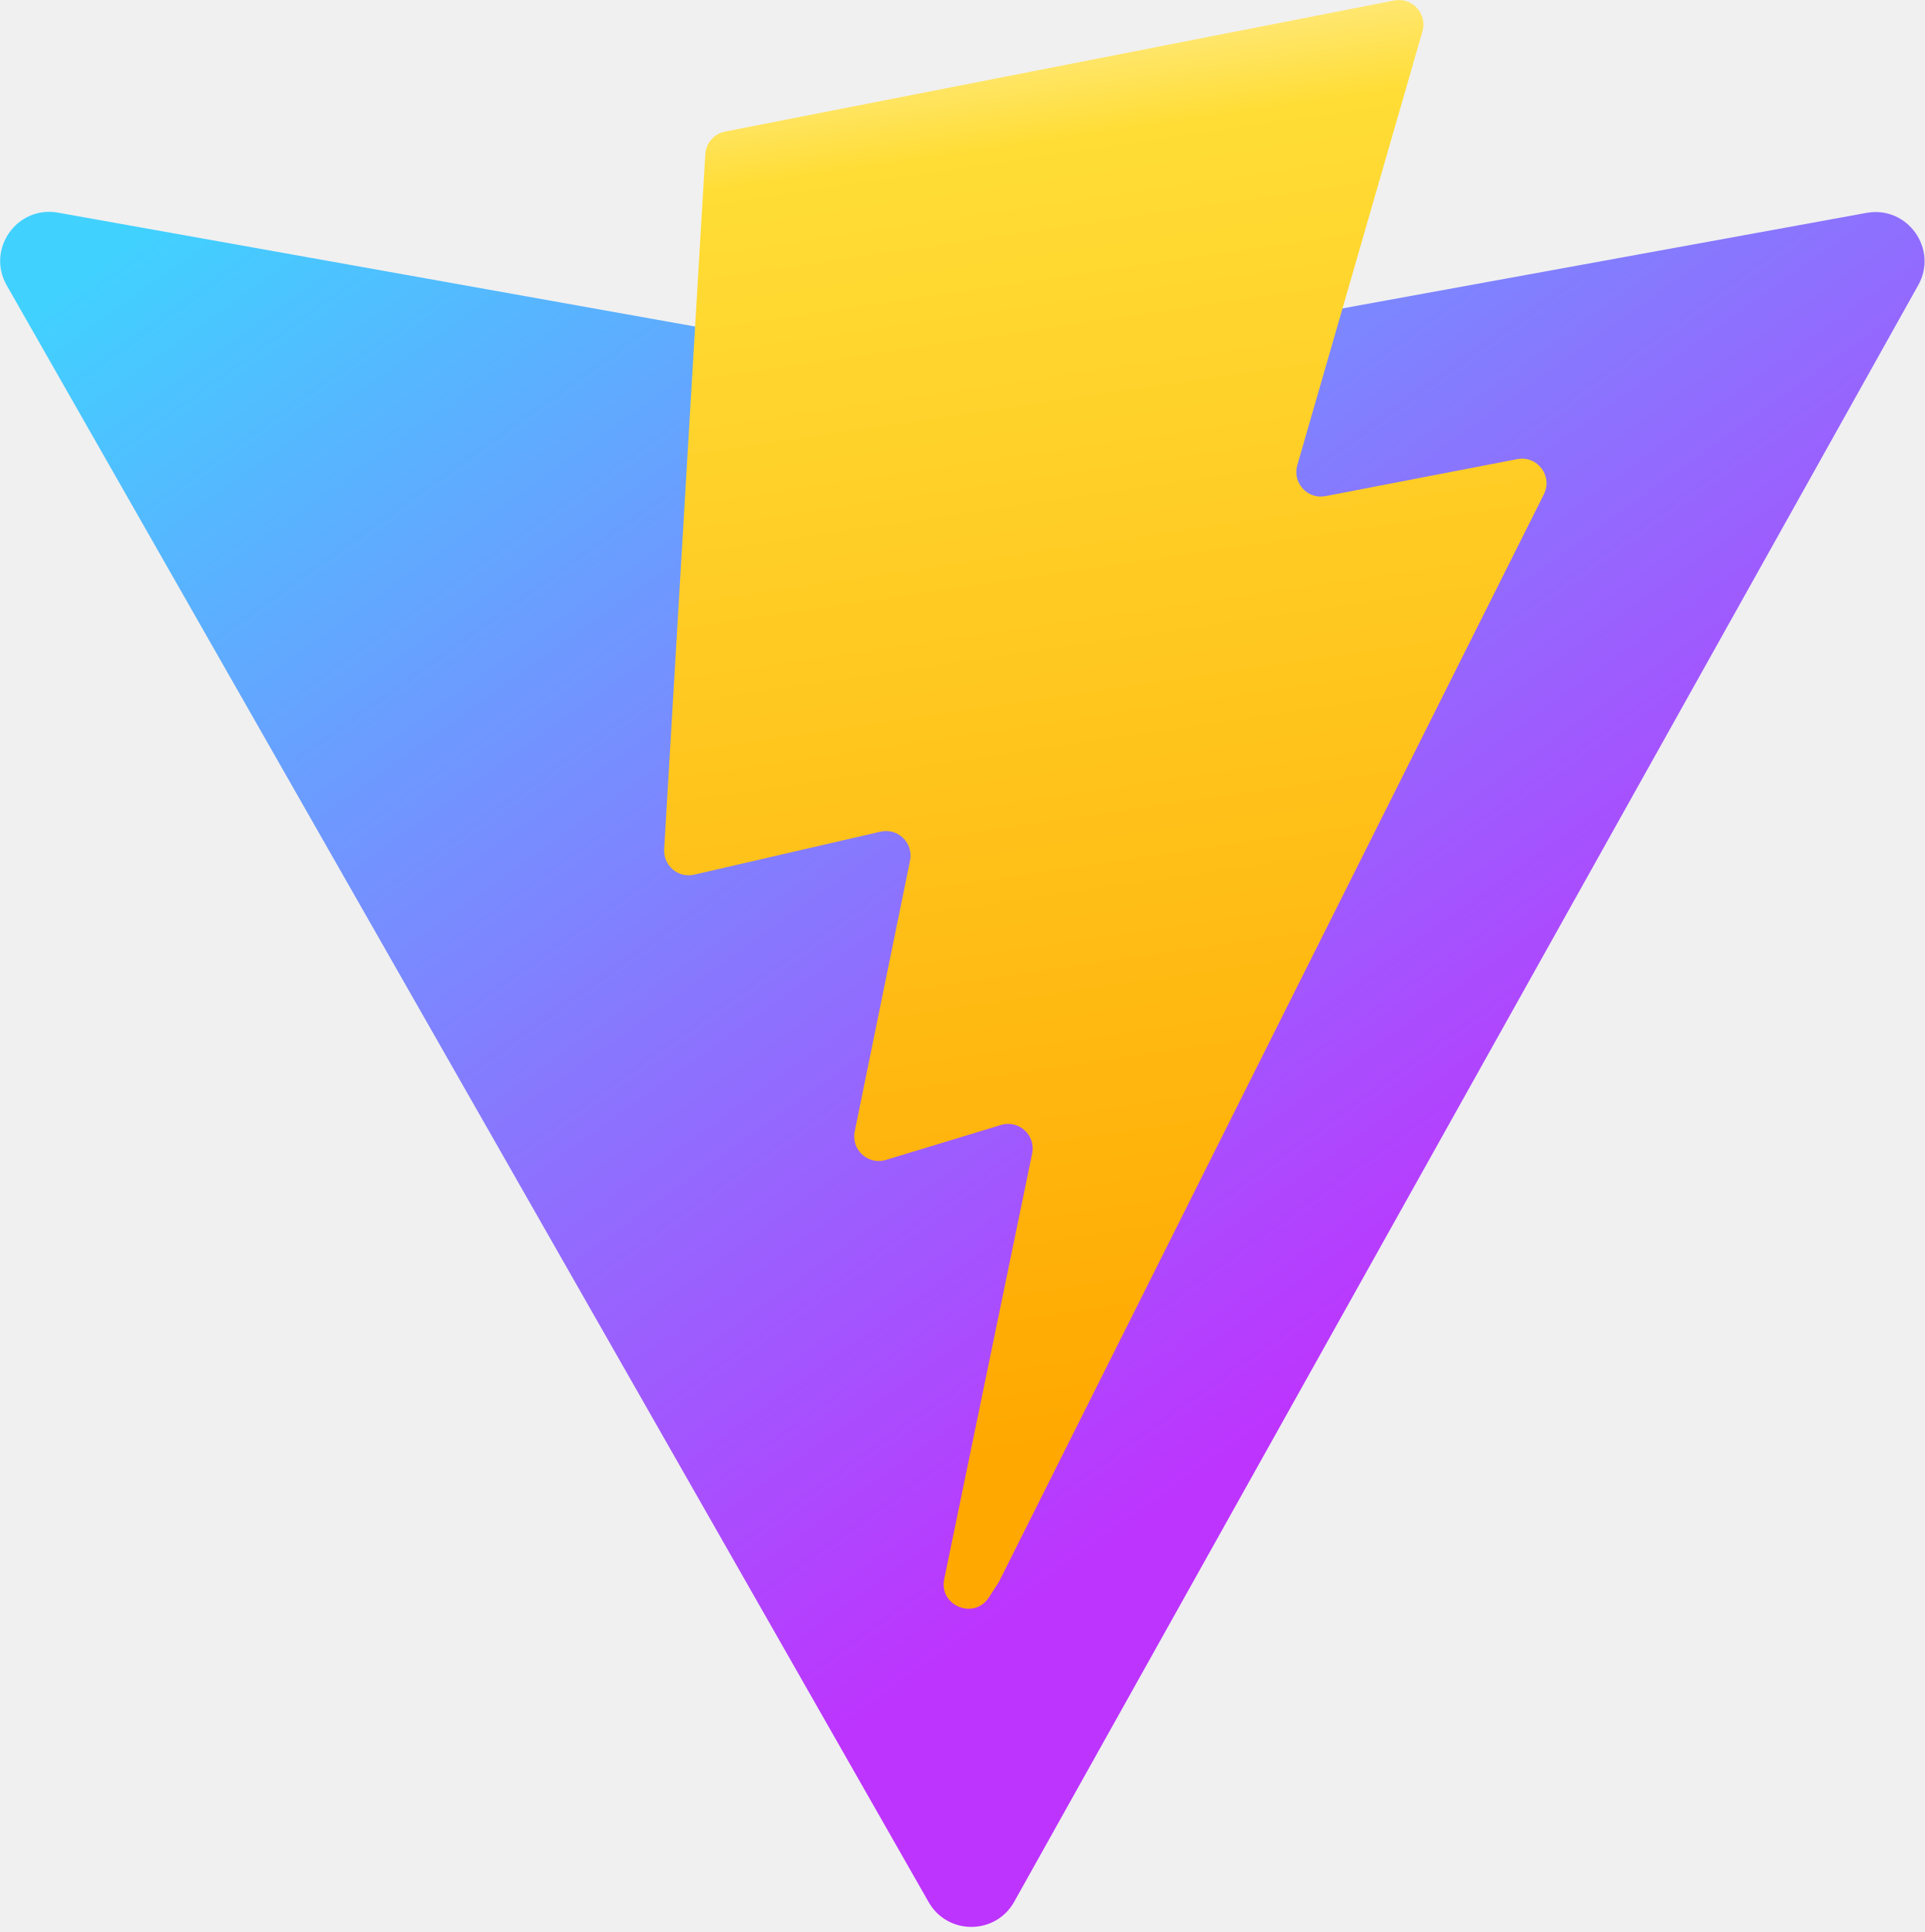
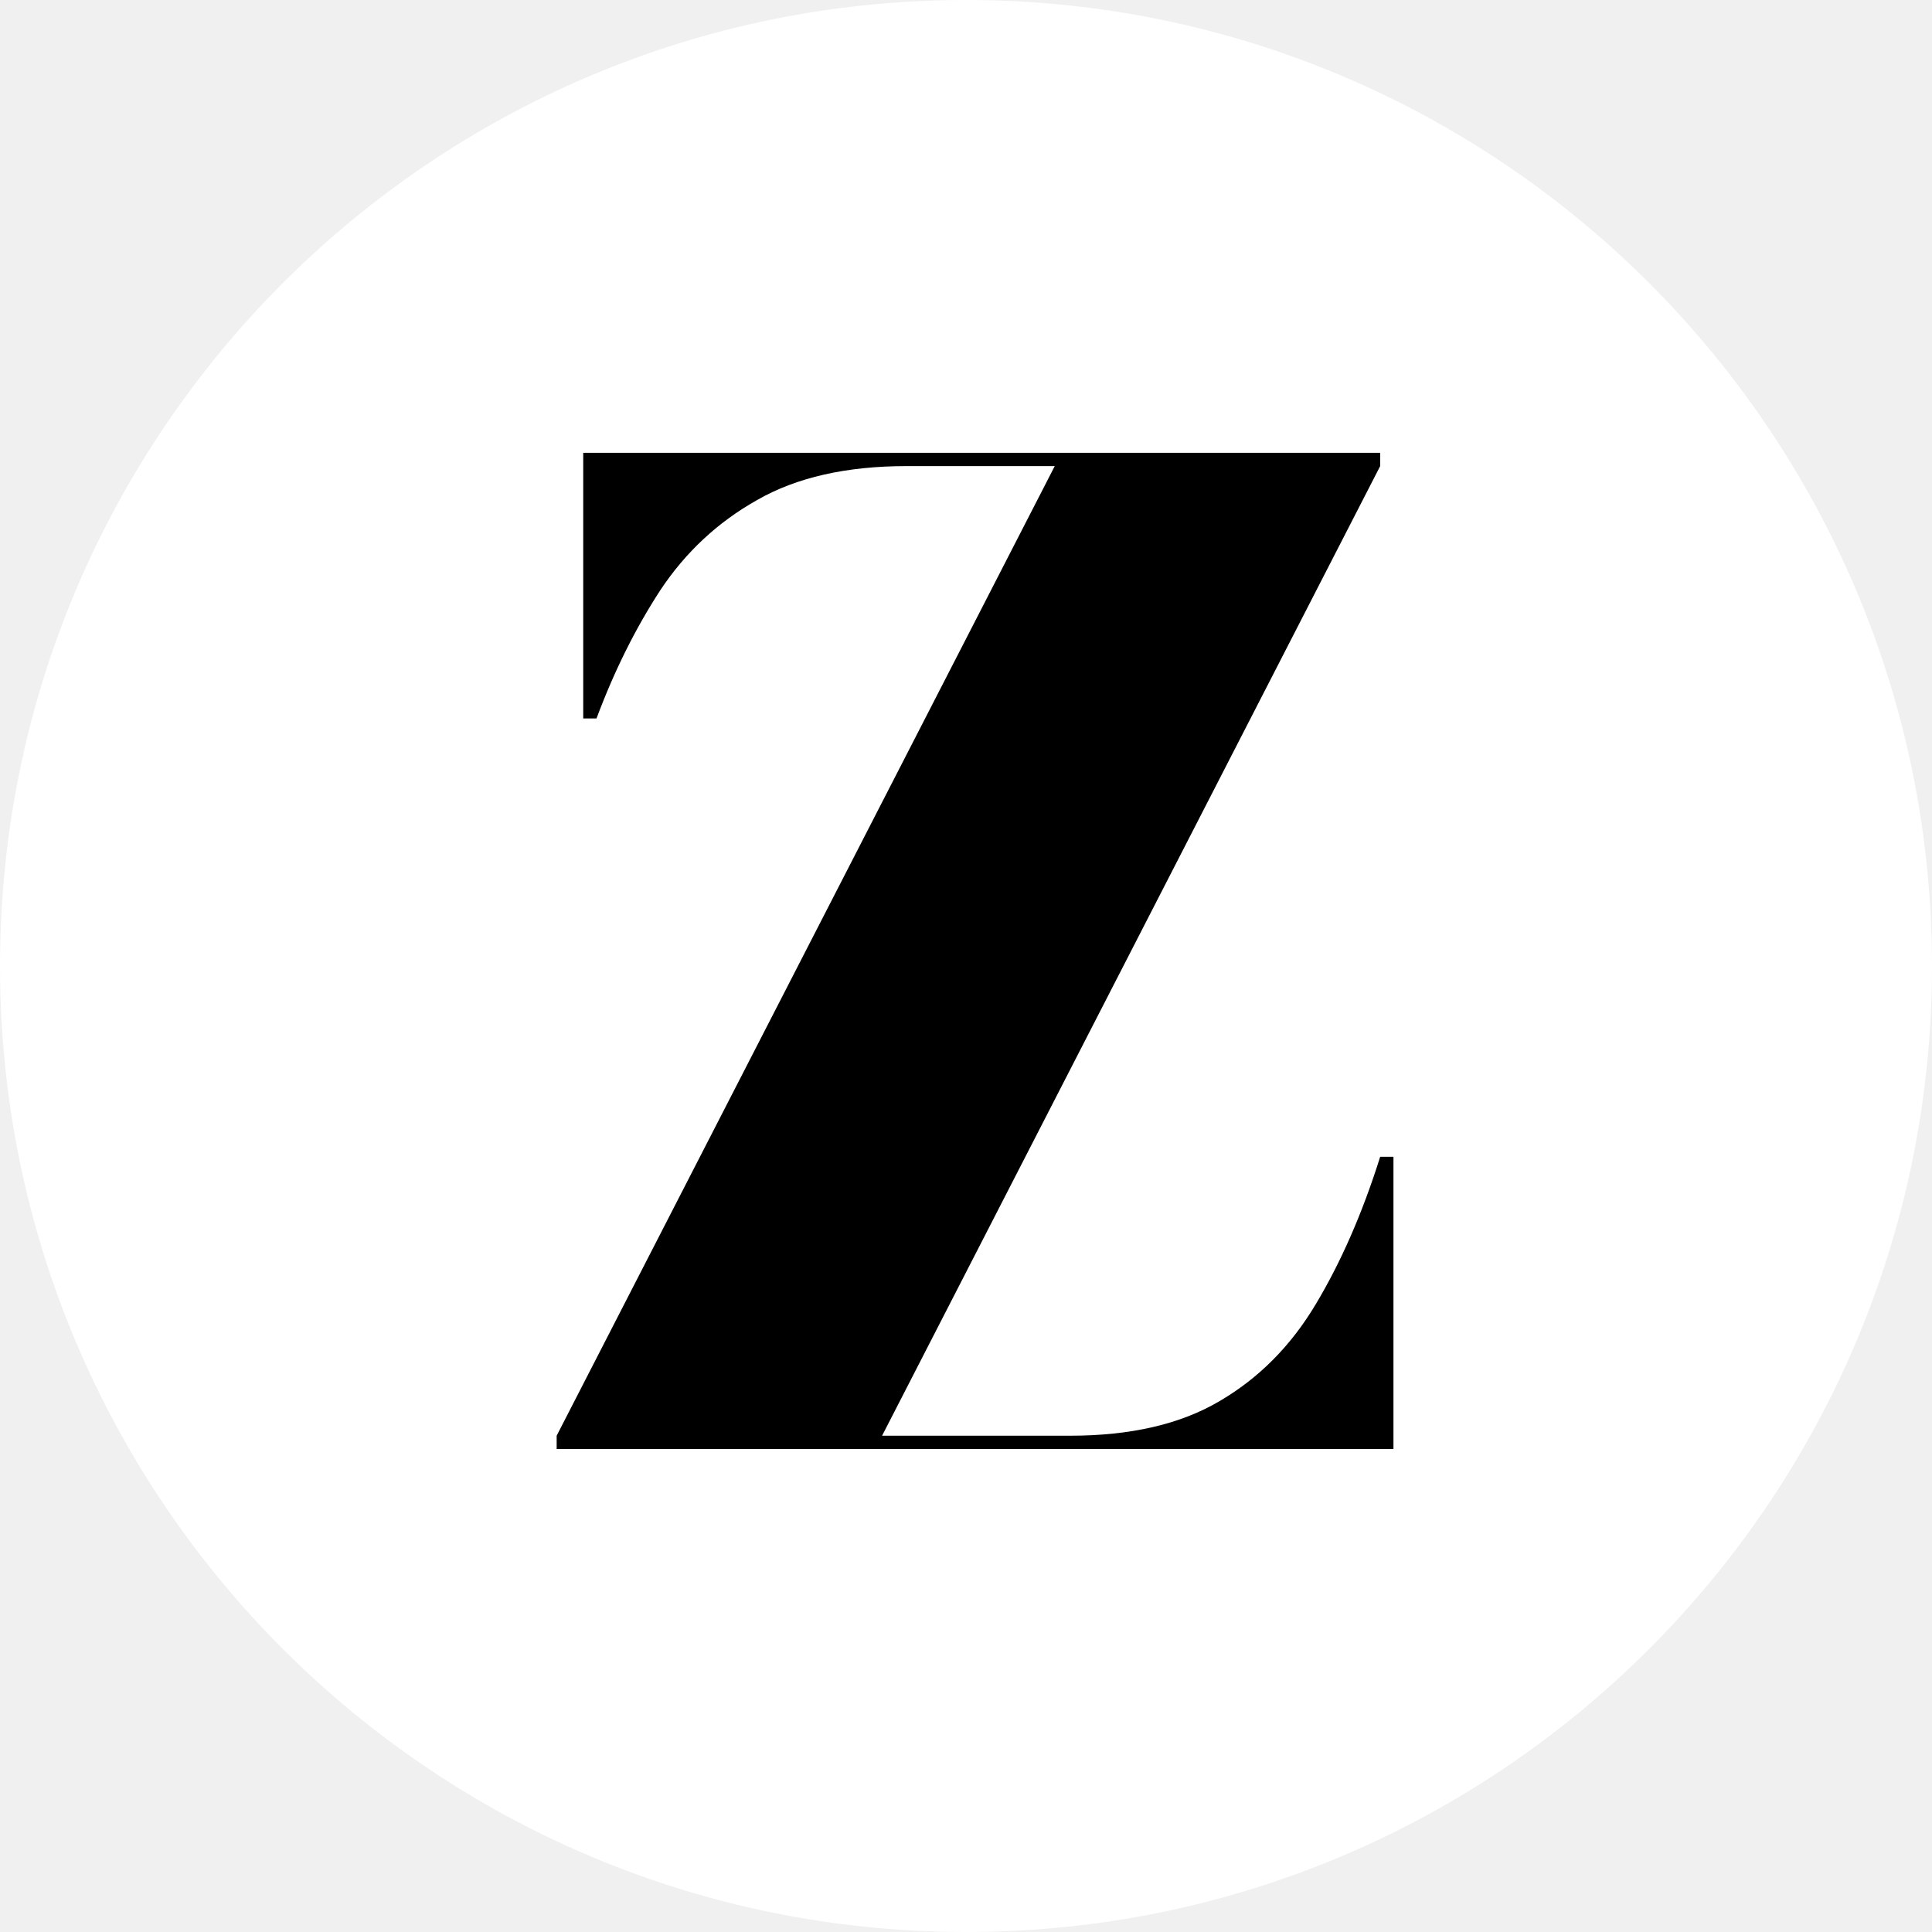
- <svg xmlns="http://www.w3.org/2000/svg" aria-hidden="true" role="img" class="iconify iconify--logos" width="31.88" height="32" preserveAspectRatio="xMidYMid meet" viewBox="0 0 256 257">
+ <svg xmlns="http://www.w3.org/2000/svg" width="32" height="32" viewBox="0 0 32 32" fill="none">
+   <g clip-path="url(#clip0_4125_9)">
+     <rect width="32" height="32" rx="16" fill="white" />
+     <path d="M9.22 24V23.78L17.47 7.72H15.017C14.02 7.72 13.195 7.907 12.542 8.281C11.889 8.648 11.354 9.146 10.936 9.777C10.525 10.408 10.173 11.115 9.88 11.9H9.66V7.5H22.86V7.72L14.61 23.78H17.723C18.728 23.78 19.553 23.589 20.198 23.208C20.851 22.827 21.382 22.291 21.793 21.602C22.211 20.905 22.567 20.091 22.86 19.16H23.08V24H9.22Z" fill="black" />
+   </g>
  <defs>
-     <linearGradient id="IconifyId1813088fe1fbc01fb466" x1="-.828%" x2="57.636%" y1="7.652%" y2="78.411%">
-       <stop offset="0%" stop-color="#41D1FF" />
-       <stop offset="100%" stop-color="#BD34FE" />
-     </linearGradient>
-     <linearGradient id="IconifyId1813088fe1fbc01fb467" x1="43.376%" x2="50.316%" y1="2.242%" y2="89.03%">
-       <stop offset="0%" stop-color="#FFEA83" />
-       <stop offset="8.333%" stop-color="#FFDD35" />
-       <stop offset="100%" stop-color="#FFA800" />
-     </linearGradient>
+     <clipPath id="clip0_4125_9">
+       <rect width="32" height="32" fill="white" />
+     </clipPath>
  </defs>
-   <path fill="url(#IconifyId1813088fe1fbc01fb466)" d="M255.153 37.938L134.897 252.976c-2.483 4.44-8.862 4.466-11.382.048L.875 37.958c-2.746-4.814 1.371-10.646 6.827-9.67l120.385 21.517a6.537 6.537 0 0 0 2.322-.004l117.867-21.483c5.438-.991 9.574 4.796 6.877 9.62Z" />
-   <path fill="url(#IconifyId1813088fe1fbc01fb467)" d="M185.432.063L96.44 17.501a3.268 3.268 0 0 0-2.634 3.014l-5.474 92.456a3.268 3.268 0 0 0 3.997 3.378l24.777-5.718c2.318-.535 4.413 1.507 3.936 3.838l-7.361 36.047c-.495 2.426 1.782 4.5 4.151 3.78l15.304-4.649c2.372-.72 4.652 1.36 4.15 3.788l-11.698 56.621c-.732 3.542 3.979 5.473 5.943 2.437l1.313-2.028l72.516-144.72c1.215-2.423-.88-5.186-3.54-4.672l-25.505 4.922c-2.396.462-4.435-1.77-3.759-4.114l16.646-57.705c.677-2.35-1.37-4.583-3.769-4.113Z" />
</svg>
